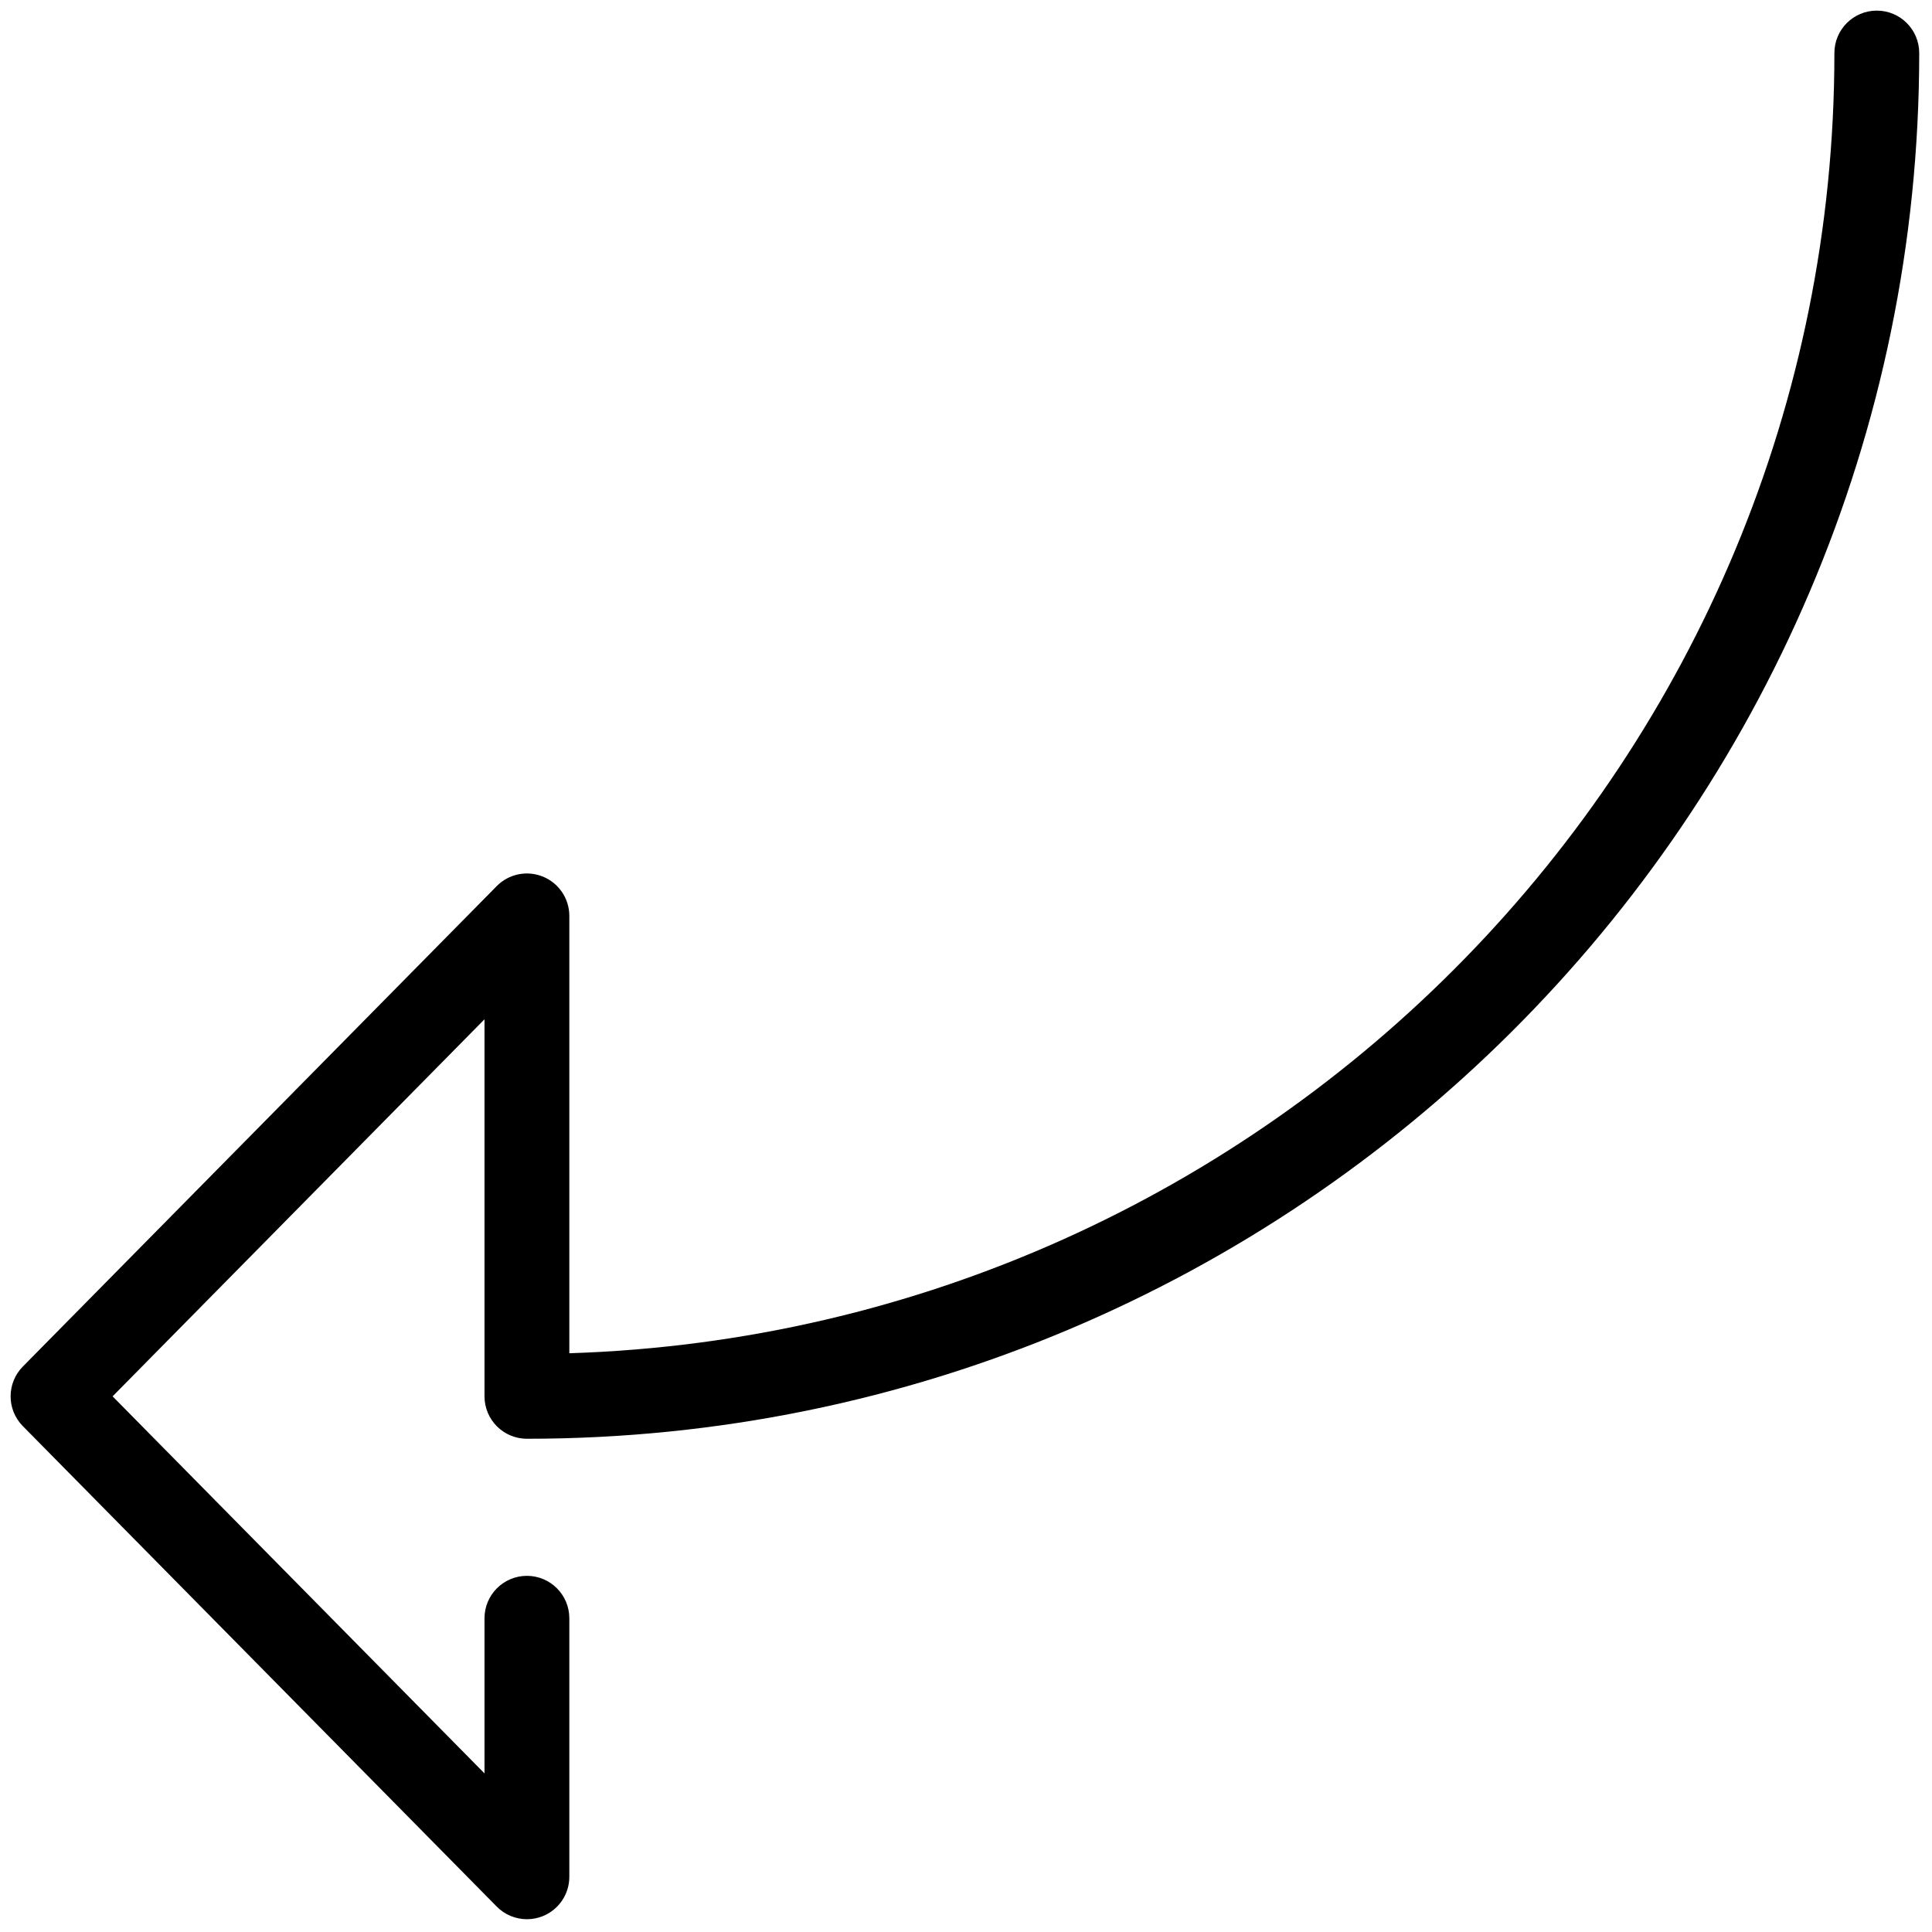
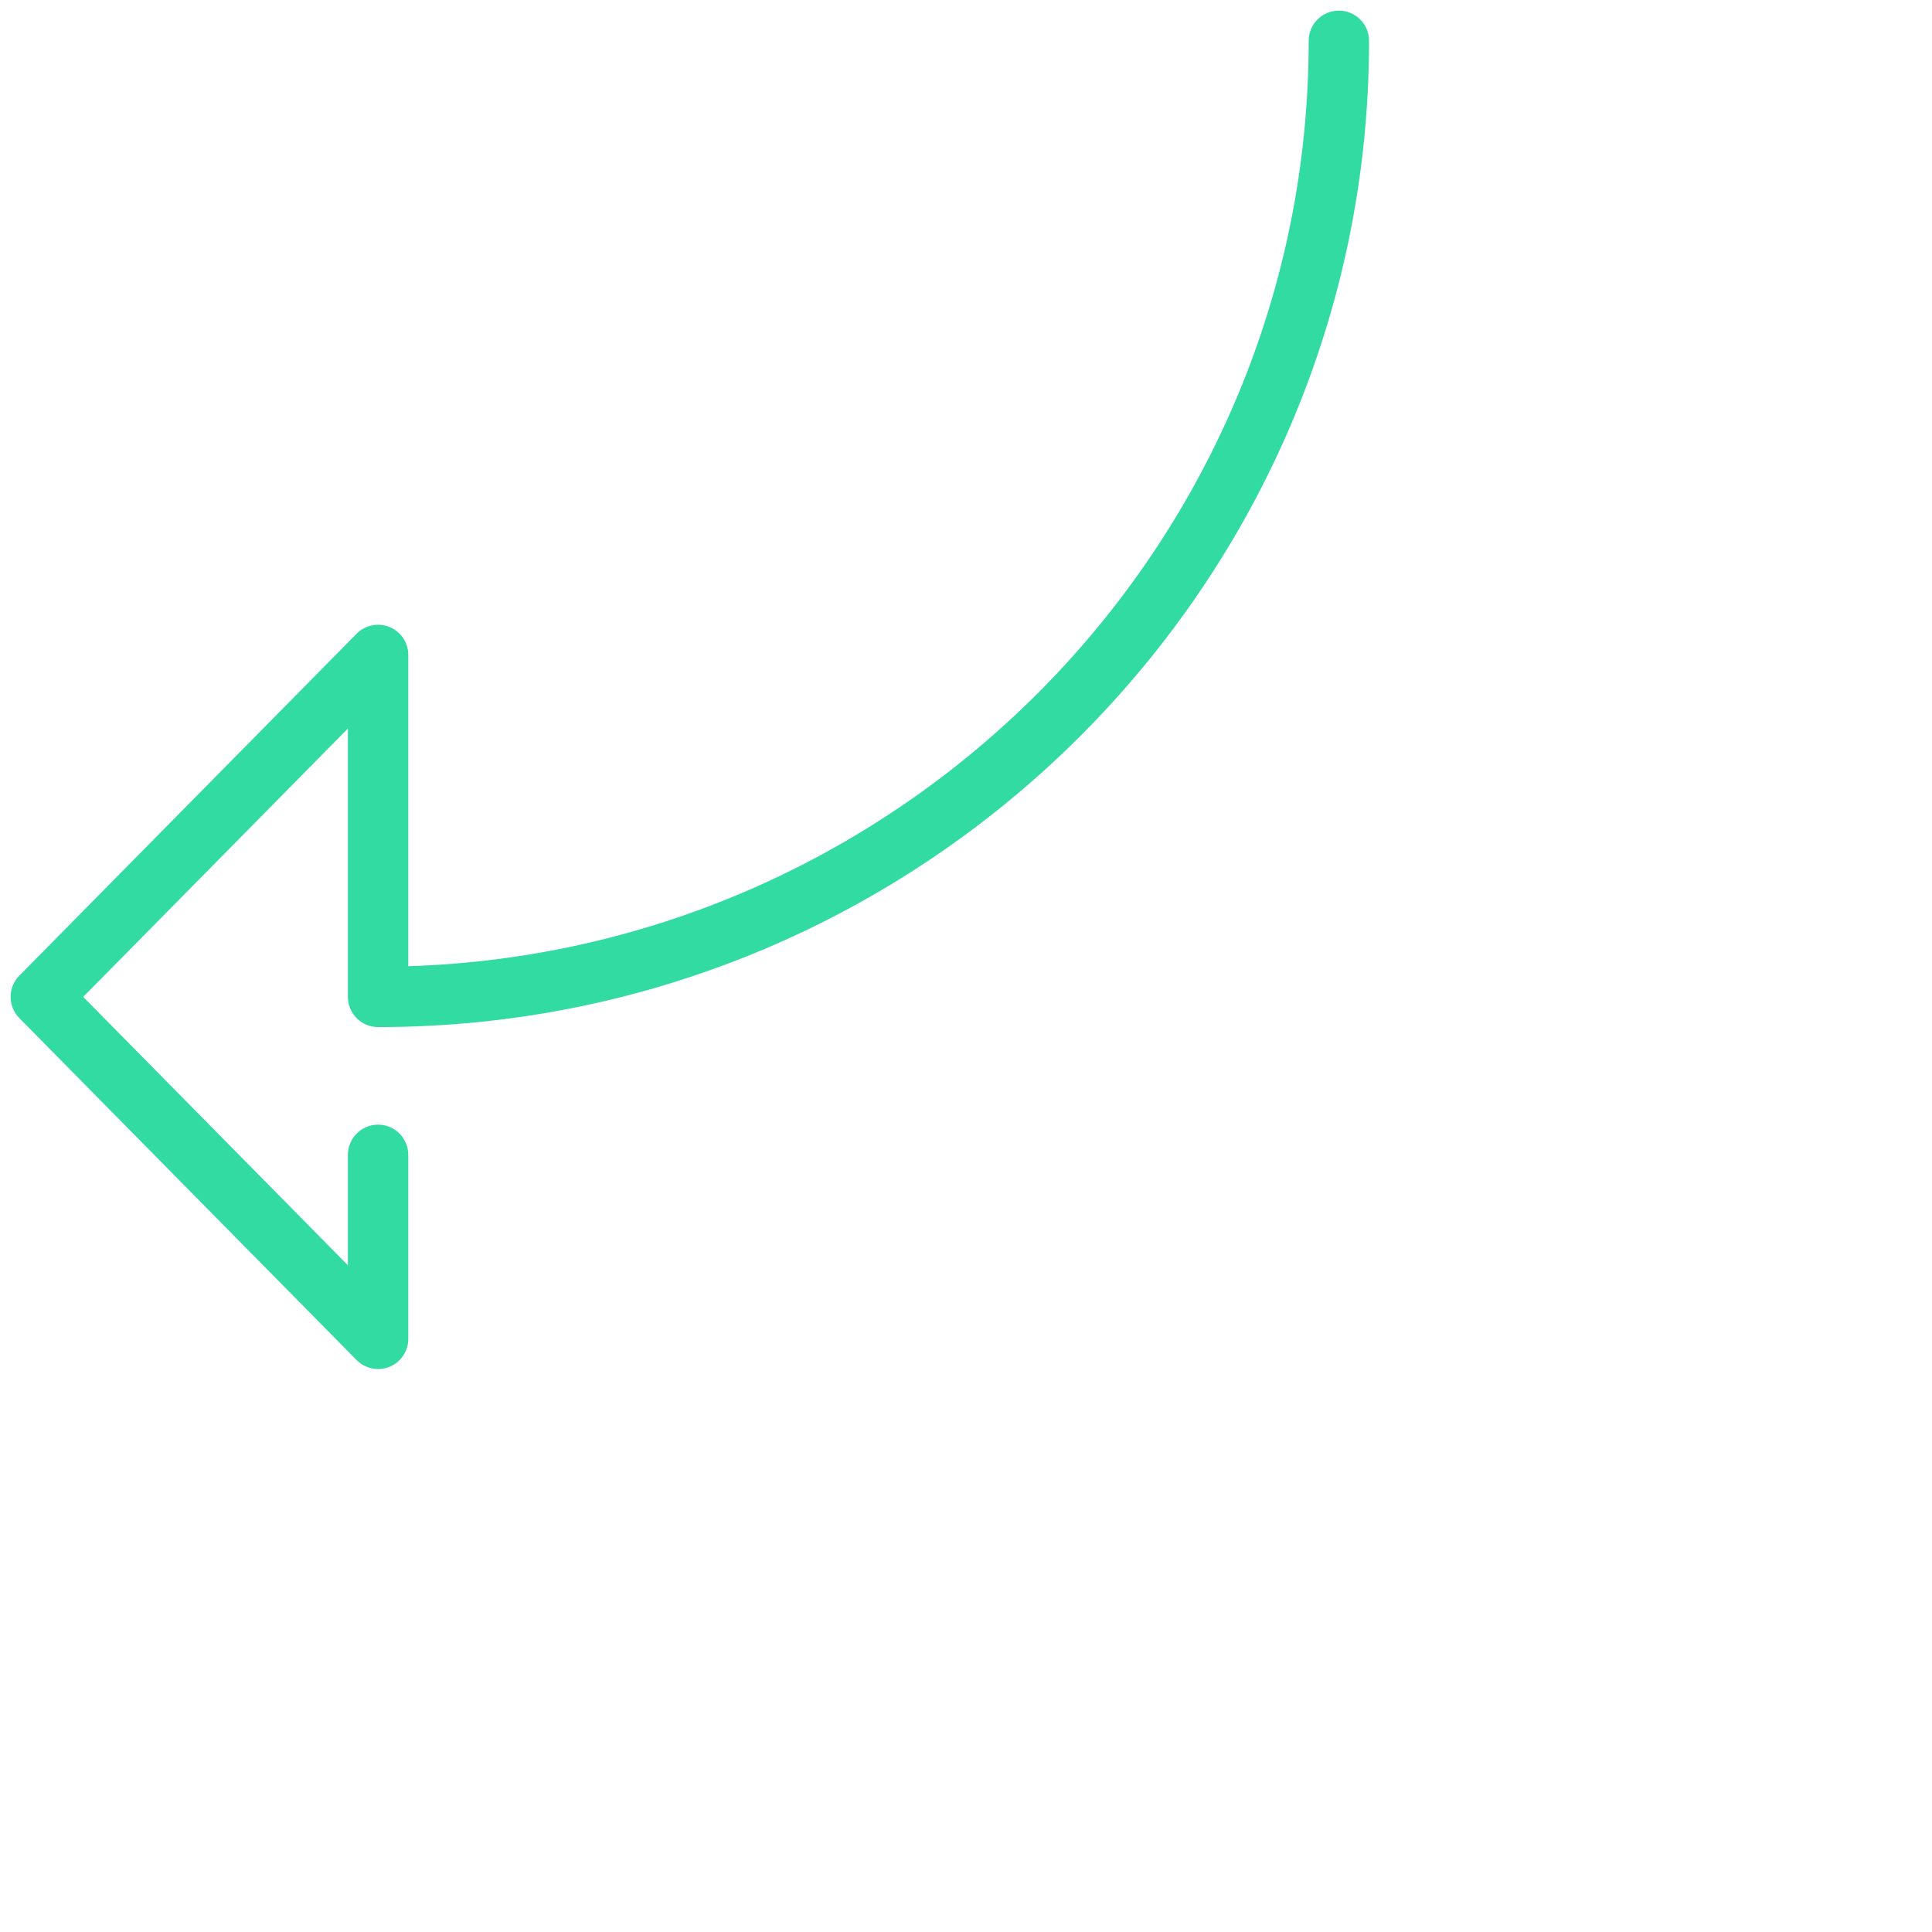
<svg xmlns="http://www.w3.org/2000/svg" version="1.1" width="256" height="256" viewBox="0 0 256 256" xml:space="preserve">
  <defs>
</defs>
-   <g style="stroke: none; stroke-width: 0; stroke-dasharray: none; stroke-linecap: butt; stroke-linejoin: miter; stroke-miterlimit: 10; fill: none; fill-rule: nonzero; opacity: 1;" transform="translate(1.406593 1.406593) scale(2.81 2.81)">
-     <path d="M 24.347 90 c -0.525 0 -1.041 -0.207 -1.424 -0.596 L 0.576 66.748 c -0.768 -0.778 -0.768 -2.03 0 -2.809 l 22.346 -22.655 c 0.569 -0.578 1.431 -0.755 2.183 -0.446 c 0.751 0.308 1.241 1.039 1.241 1.851 v 20.623 C 59.419 62.257 86 35.158 86 2 c 0 -1.104 0.896 -2 2 -2 s 2 0.896 2 2 c 0 36.031 -29.452 65.344 -65.654 65.344 c -1.104 0 -2 -0.896 -2 -2 V 47.564 L 4.809 65.344 l 17.537 17.78 v -7.316 c 0 -1.104 0.896 -2 2 -2 s 2 0.896 2 2 V 88 c 0 0.812 -0.49 1.542 -1.241 1.851 C 24.859 89.951 24.602 90 24.347 90 z" style="stroke: none; stroke-width: 1; stroke-dasharray: none; stroke-linecap: butt; stroke-linejoin: miter; stroke-miterlimit: 10; fill: rgb(0,0,0); fill-rule: nonzero; opacity: 1;" transform=" matrix(1 0 0 1 0 0) " stroke-linecap="round" />
+   <g style="stroke: none; stroke-width: 0; stroke-dasharray: none; stroke-linecap: butt; stroke-linejoin: miter; stroke-miterlimit: 10; fill: none; fill-rule: nonzero; opacity: 1;" transform="translate(1.406593 1.406593) scale(2 2)">
+     <path d="M 24.347 90 c -0.525 0 -1.041 -0.207 -1.424 -0.596 L 0.576 66.748 c -0.768 -0.778 -0.768 -2.03 0 -2.809 l 22.346 -22.655 c 0.569 -0.578 1.431 -0.755 2.183 -0.446 c 0.751 0.308 1.241 1.039 1.241 1.851 v 20.623 C 59.419 62.257 86 35.158 86 2 c 0 -1.104 0.896 -2 2 -2 s 2 0.896 2 2 c 0 36.031 -29.452 65.344 -65.654 65.344 c -1.104 0 -2 -0.896 -2 -2 V 47.564 L 4.809 65.344 l 17.537 17.78 v -7.316 c 0 -1.104 0.896 -2 2 -2 s 2 0.896 2 2 V 88 c 0 0.812 -0.49 1.542 -1.241 1.851 C 24.859 89.951 24.602 90 24.347 90 z" style="stroke: none; stroke-width: 1; stroke-dasharray: none; stroke-linecap: butt; stroke-linejoin: miter; stroke-miterlimit: 10; fill: rgb(50 219 162); fill-rule: nonzero; opacity: 1;" transform=" matrix(1 0 0 1 0 0) " stroke-linecap="round" />
  </g>
</svg>
